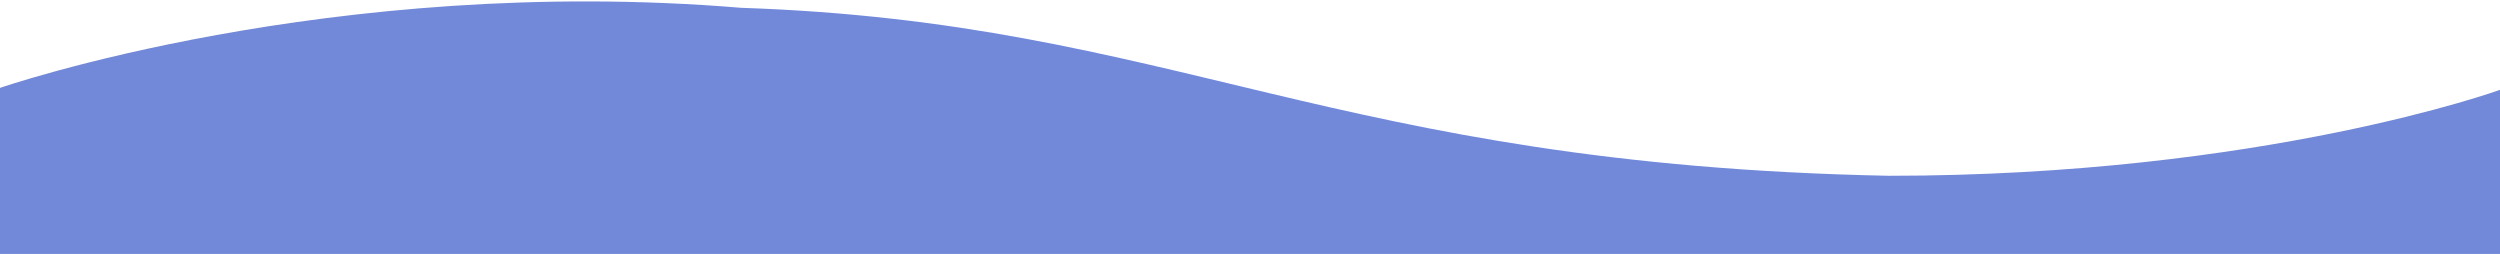
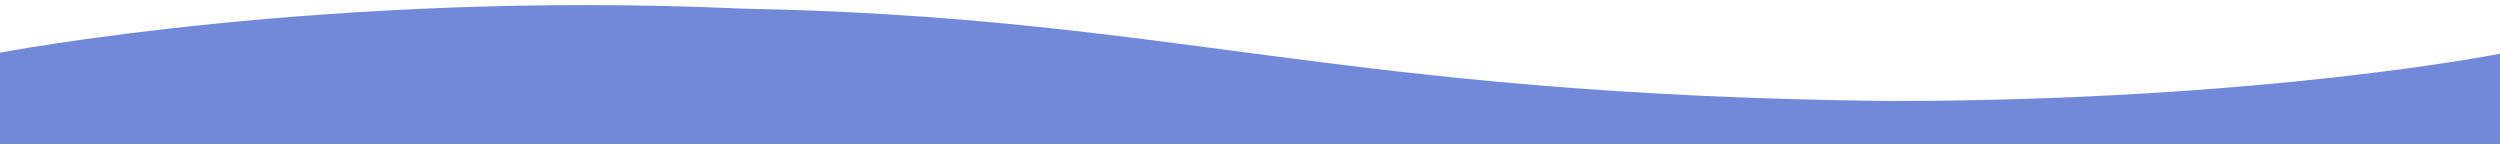
- <svg xmlns="http://www.w3.org/2000/svg" width="1280" height="130" viewBox="0 0 1280 130" fill="none">
-   <path d="M0 130V45C0 45 169 -13.5 379.5 4C602 11.5 681.5 84.227 967 90C1158.5 90 1280 46 1280 46V130H0Z" fill="#7289DA" />
+ <svg xmlns="http://www.w3.org/2000/svg" width="360" height="21" viewBox="0 0 360 21" fill="none">
+   <path d="M0 20.733V7.582C0 7.582 47.531 -1.469 106.734 1.238C169.312 2.399 191.672 13.651 271.969 14.544C325.828 14.544 360 7.736 360 7.736V20.733H0Z" fill="#7289DA" />
</svg>
